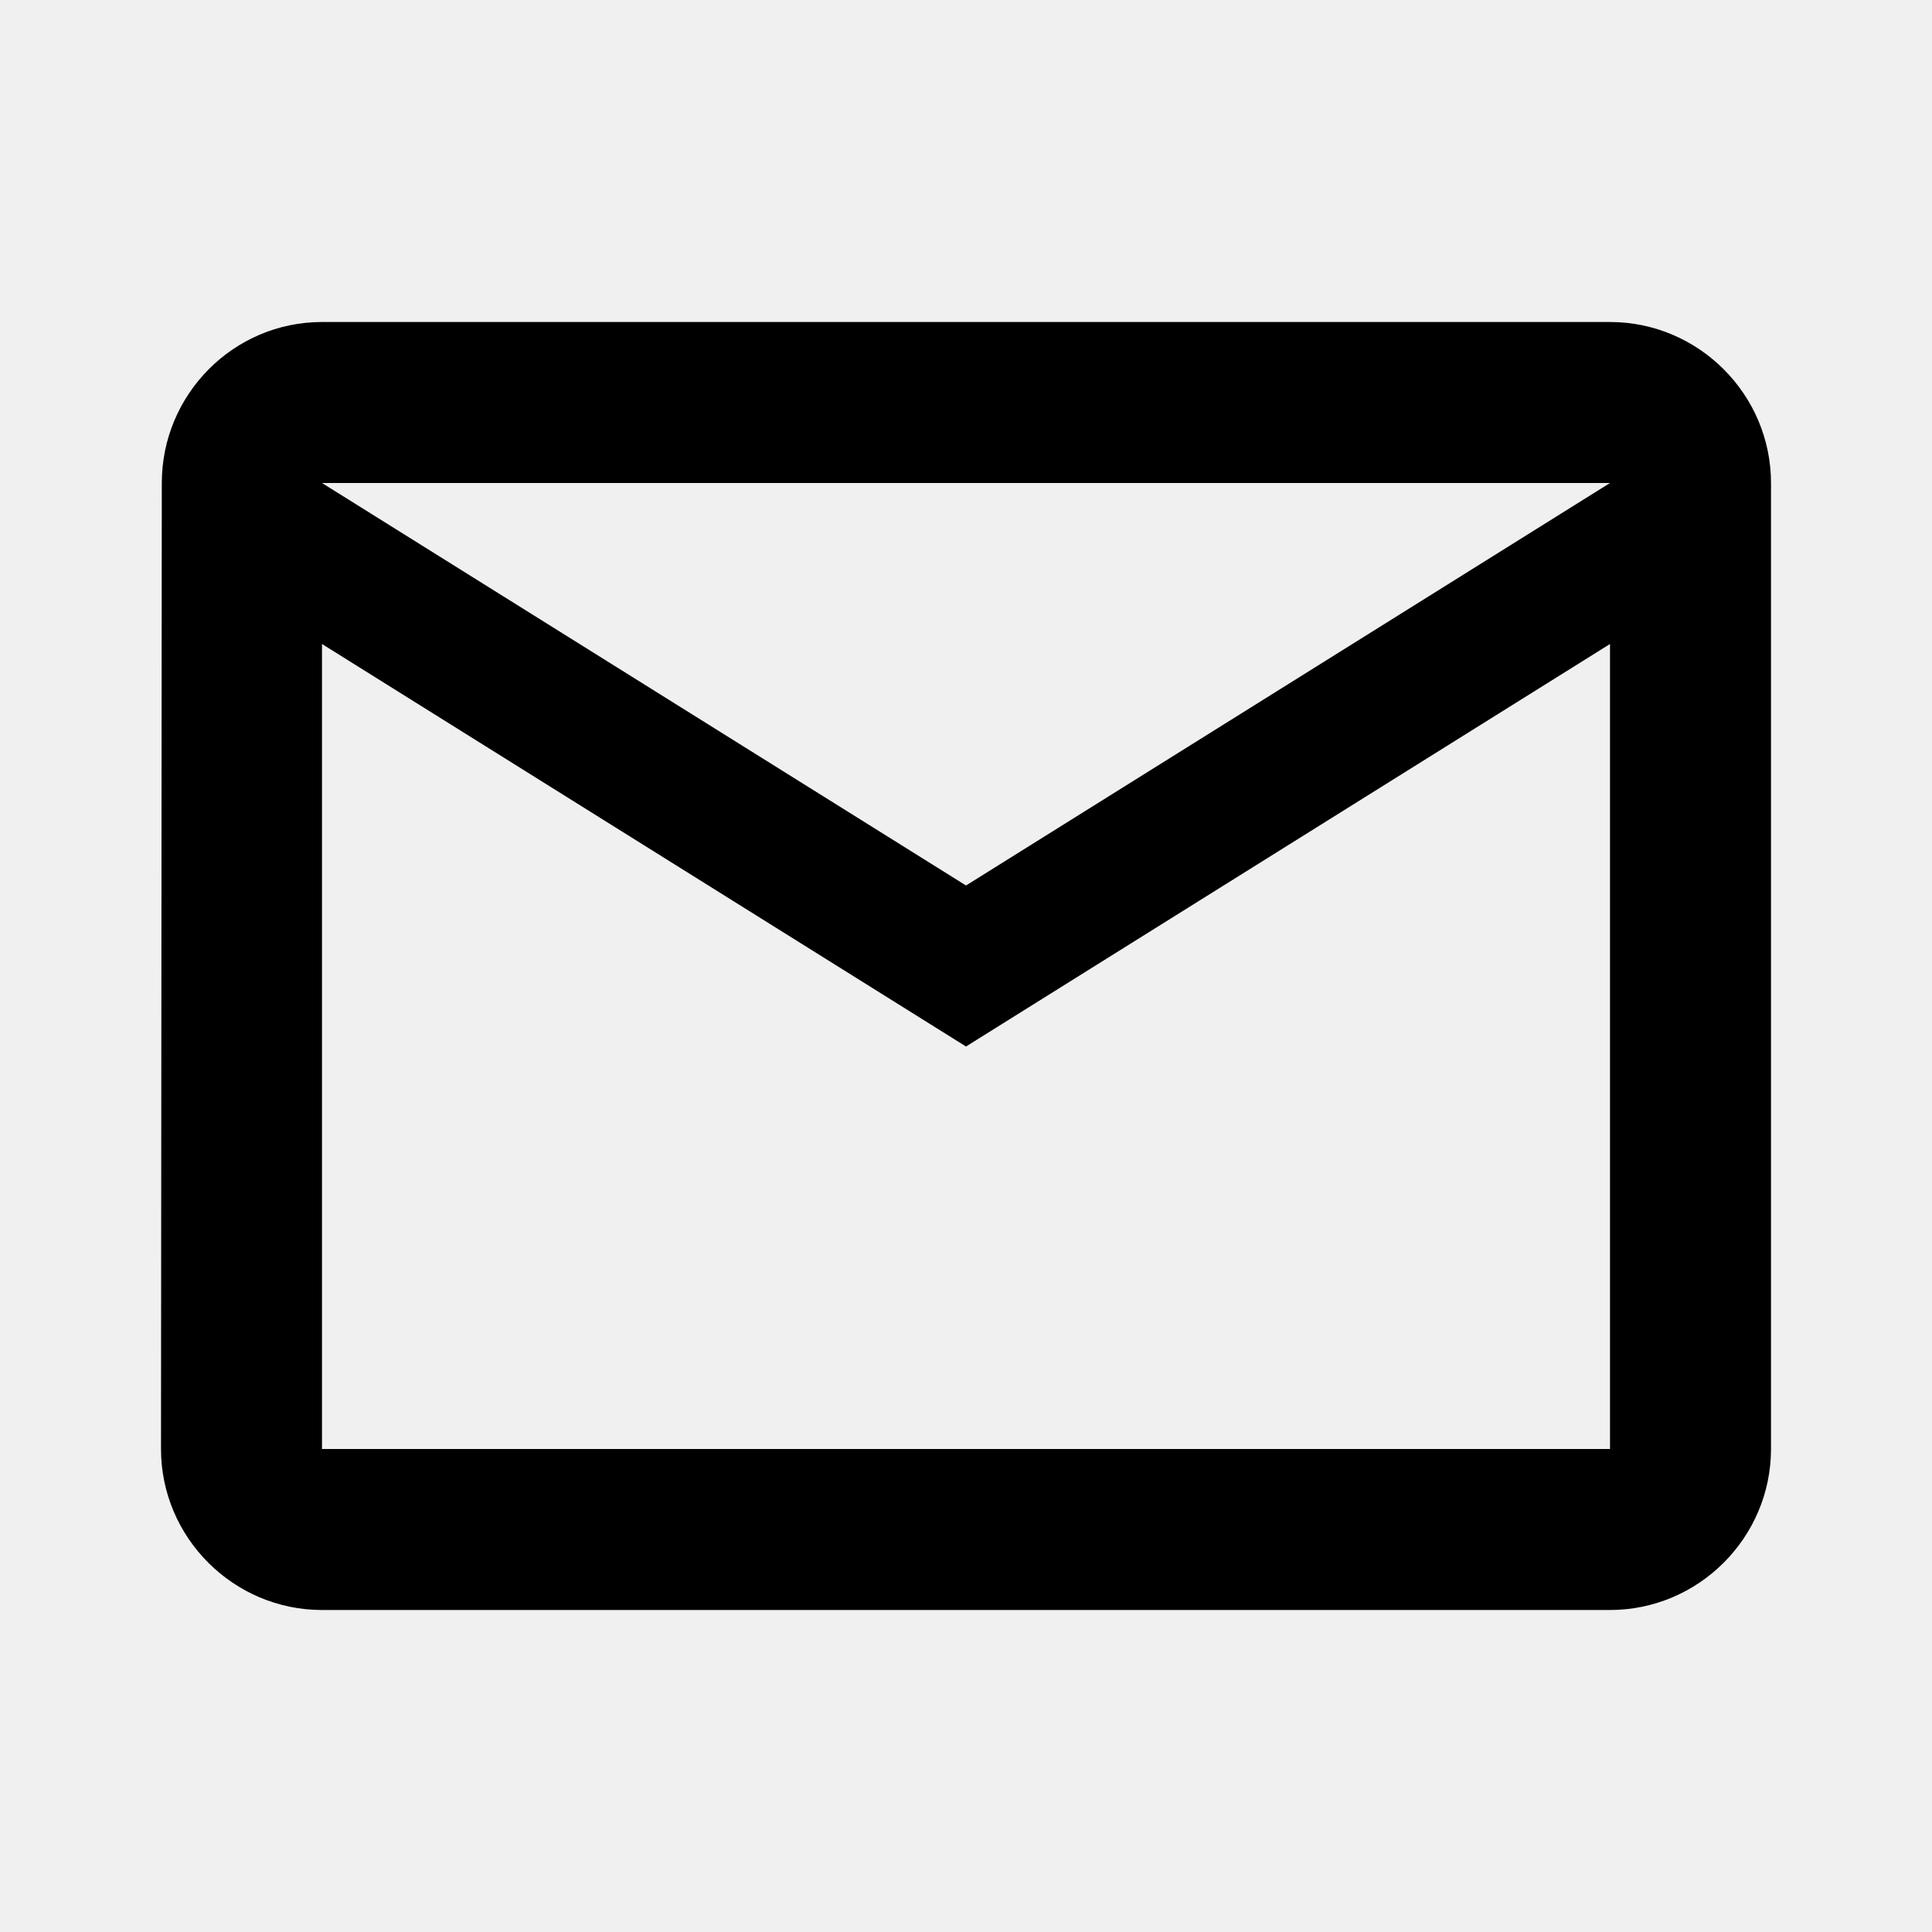
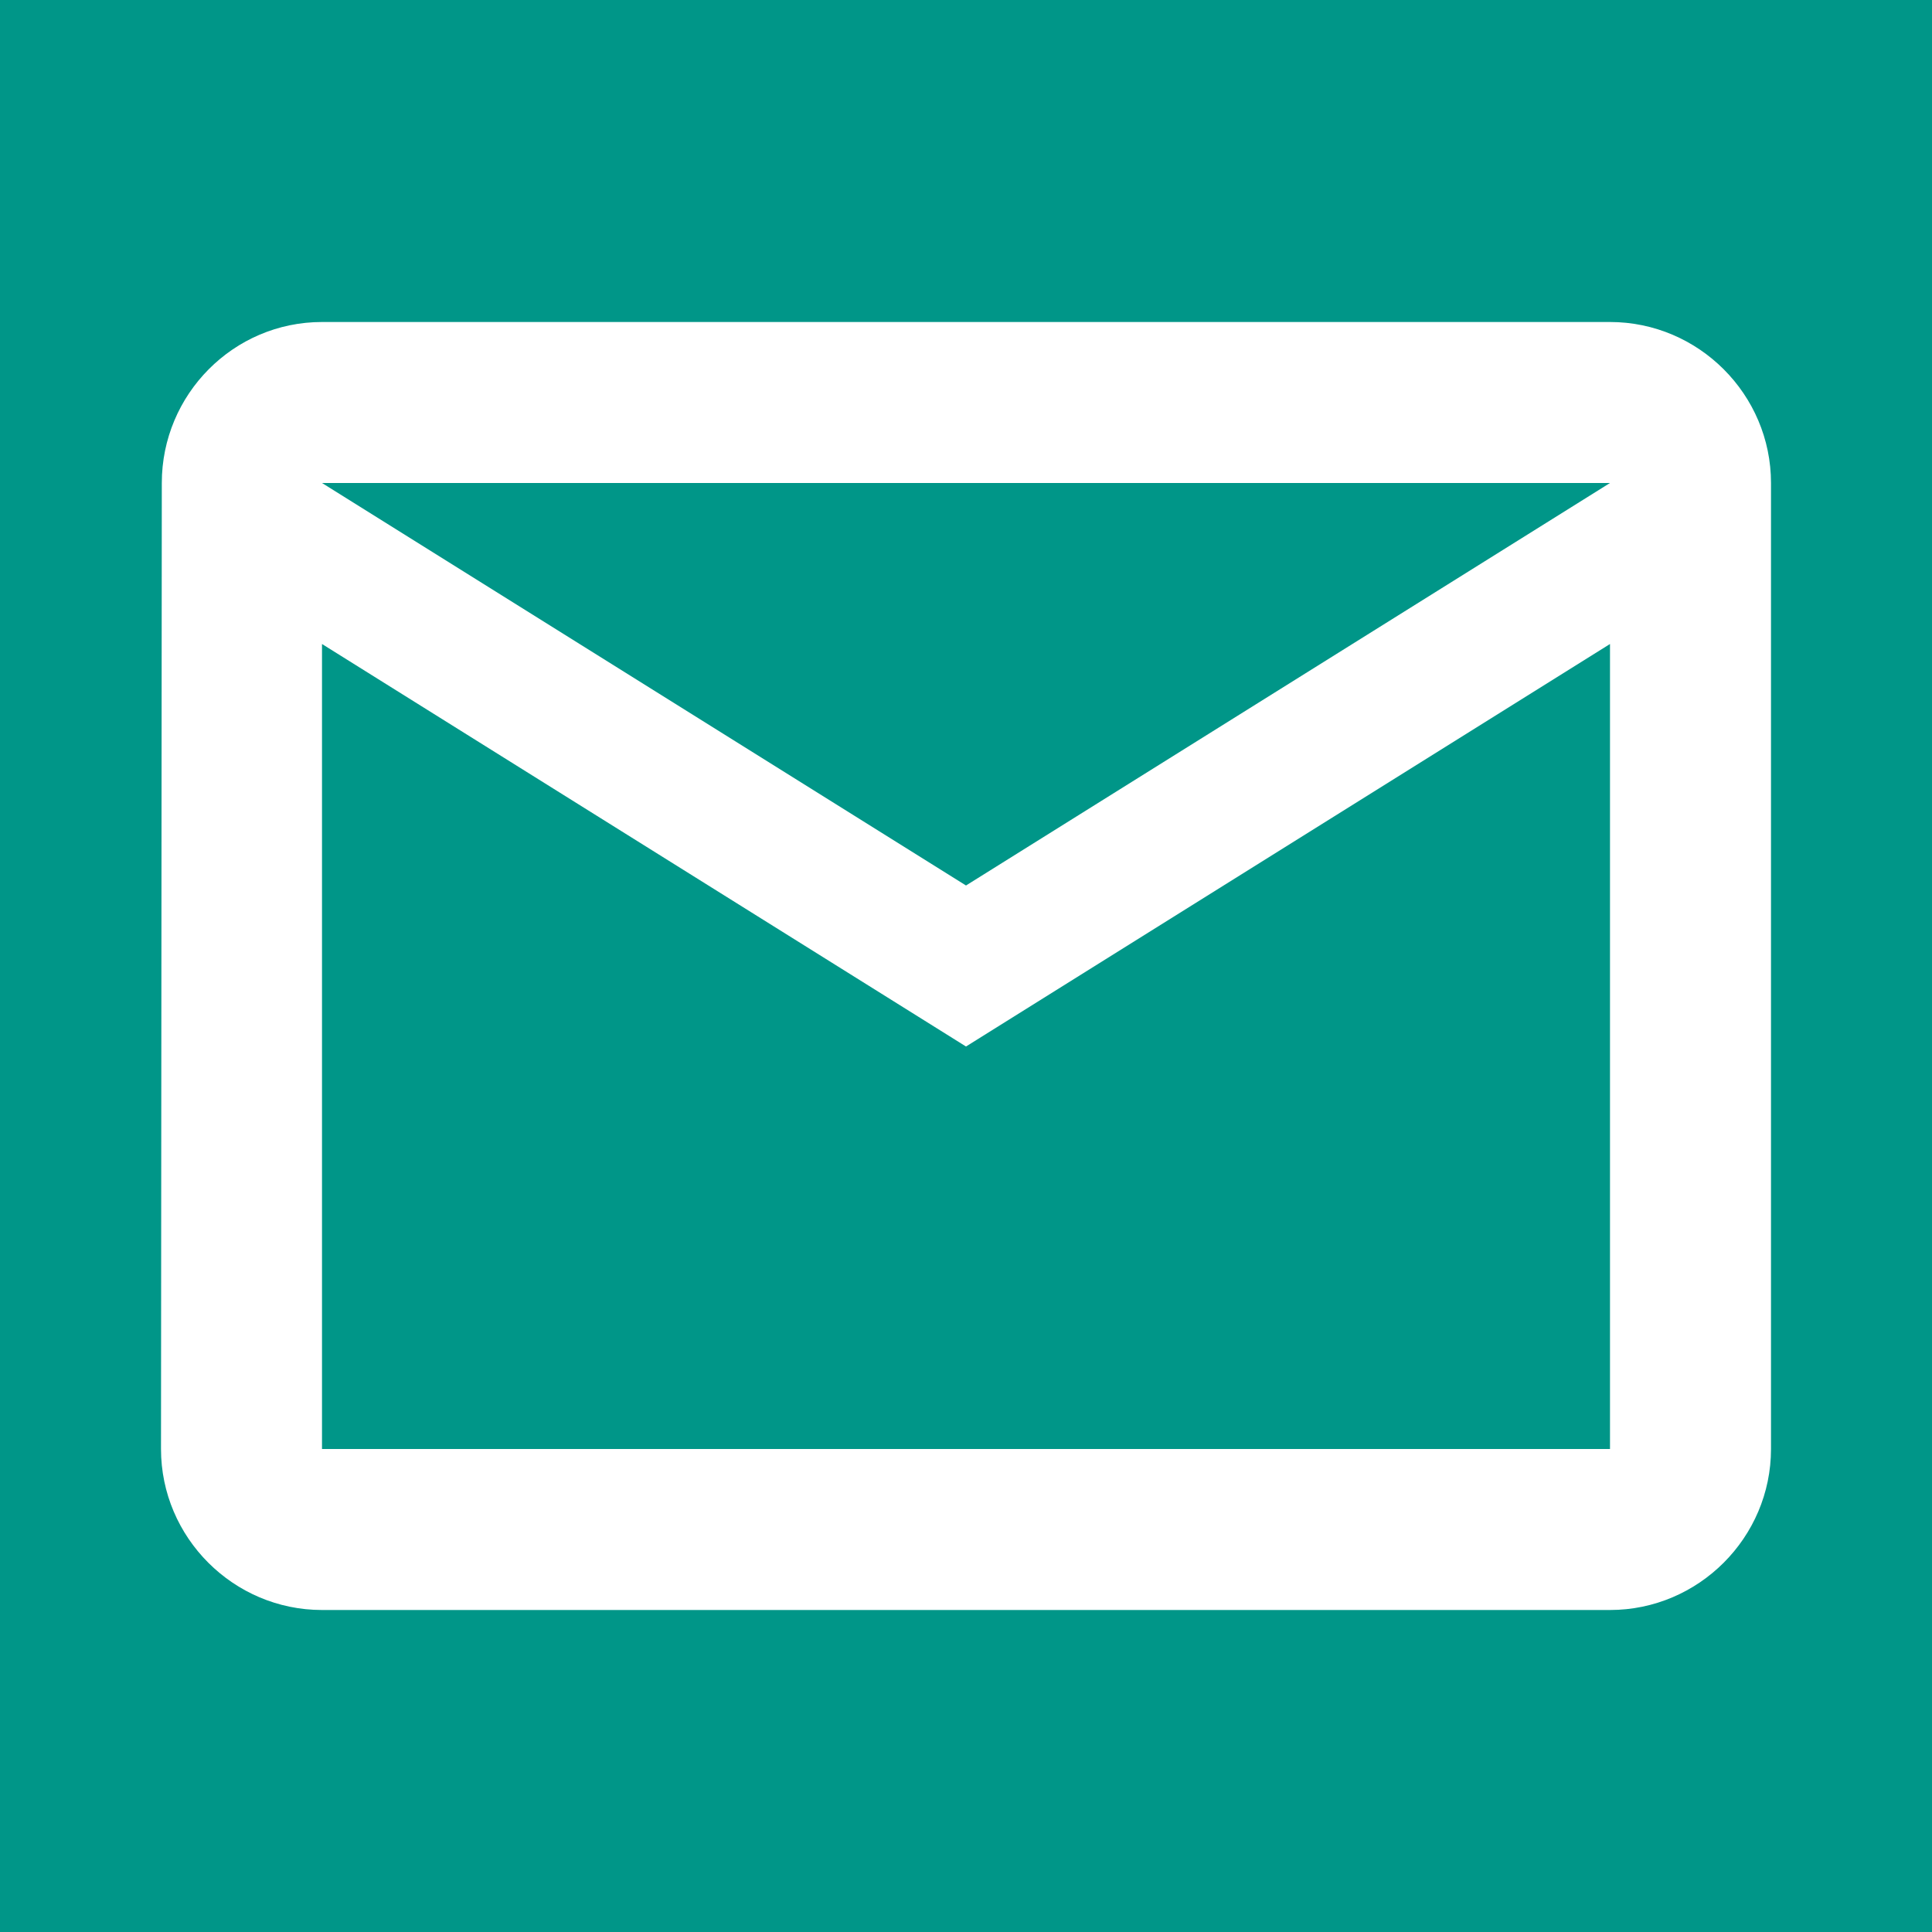
- <svg xmlns="http://www.w3.org/2000/svg" fill="#000000" height="24" viewBox="0 0 24 24" width="24">
-   <path d="M0 0h24v24H0z" fill="none" />
-   <path d="M20 4H4c-1.1 0-1.99.9-1.99 2L2 18c0 1.1.9 2 2 2h16c1.1 0 2-.9 2-2V6c0-1.1-.9-2-2-2zm0 14H4V8l8 5 8-5v10zm-8-7L4 6h16l-8 5z" />
+ <svg xmlns="http://www.w3.org/2000/svg" fill="#000000" viewBox="0 0 24 24">
+   <path d="M0 0h24v24H0z" fill="#009688" />
+   <path fill="white" d="M20 4H4c-1.1 0-1.99.9-1.99 2L2 18c0 1.1.9 2 2 2h16c1.1 0 2-.9 2-2V6c0-1.1-.9-2-2-2zm0 14H4V8l8 5 8-5v10zm-8-7L4 6h16l-8 5z" />
</svg>
